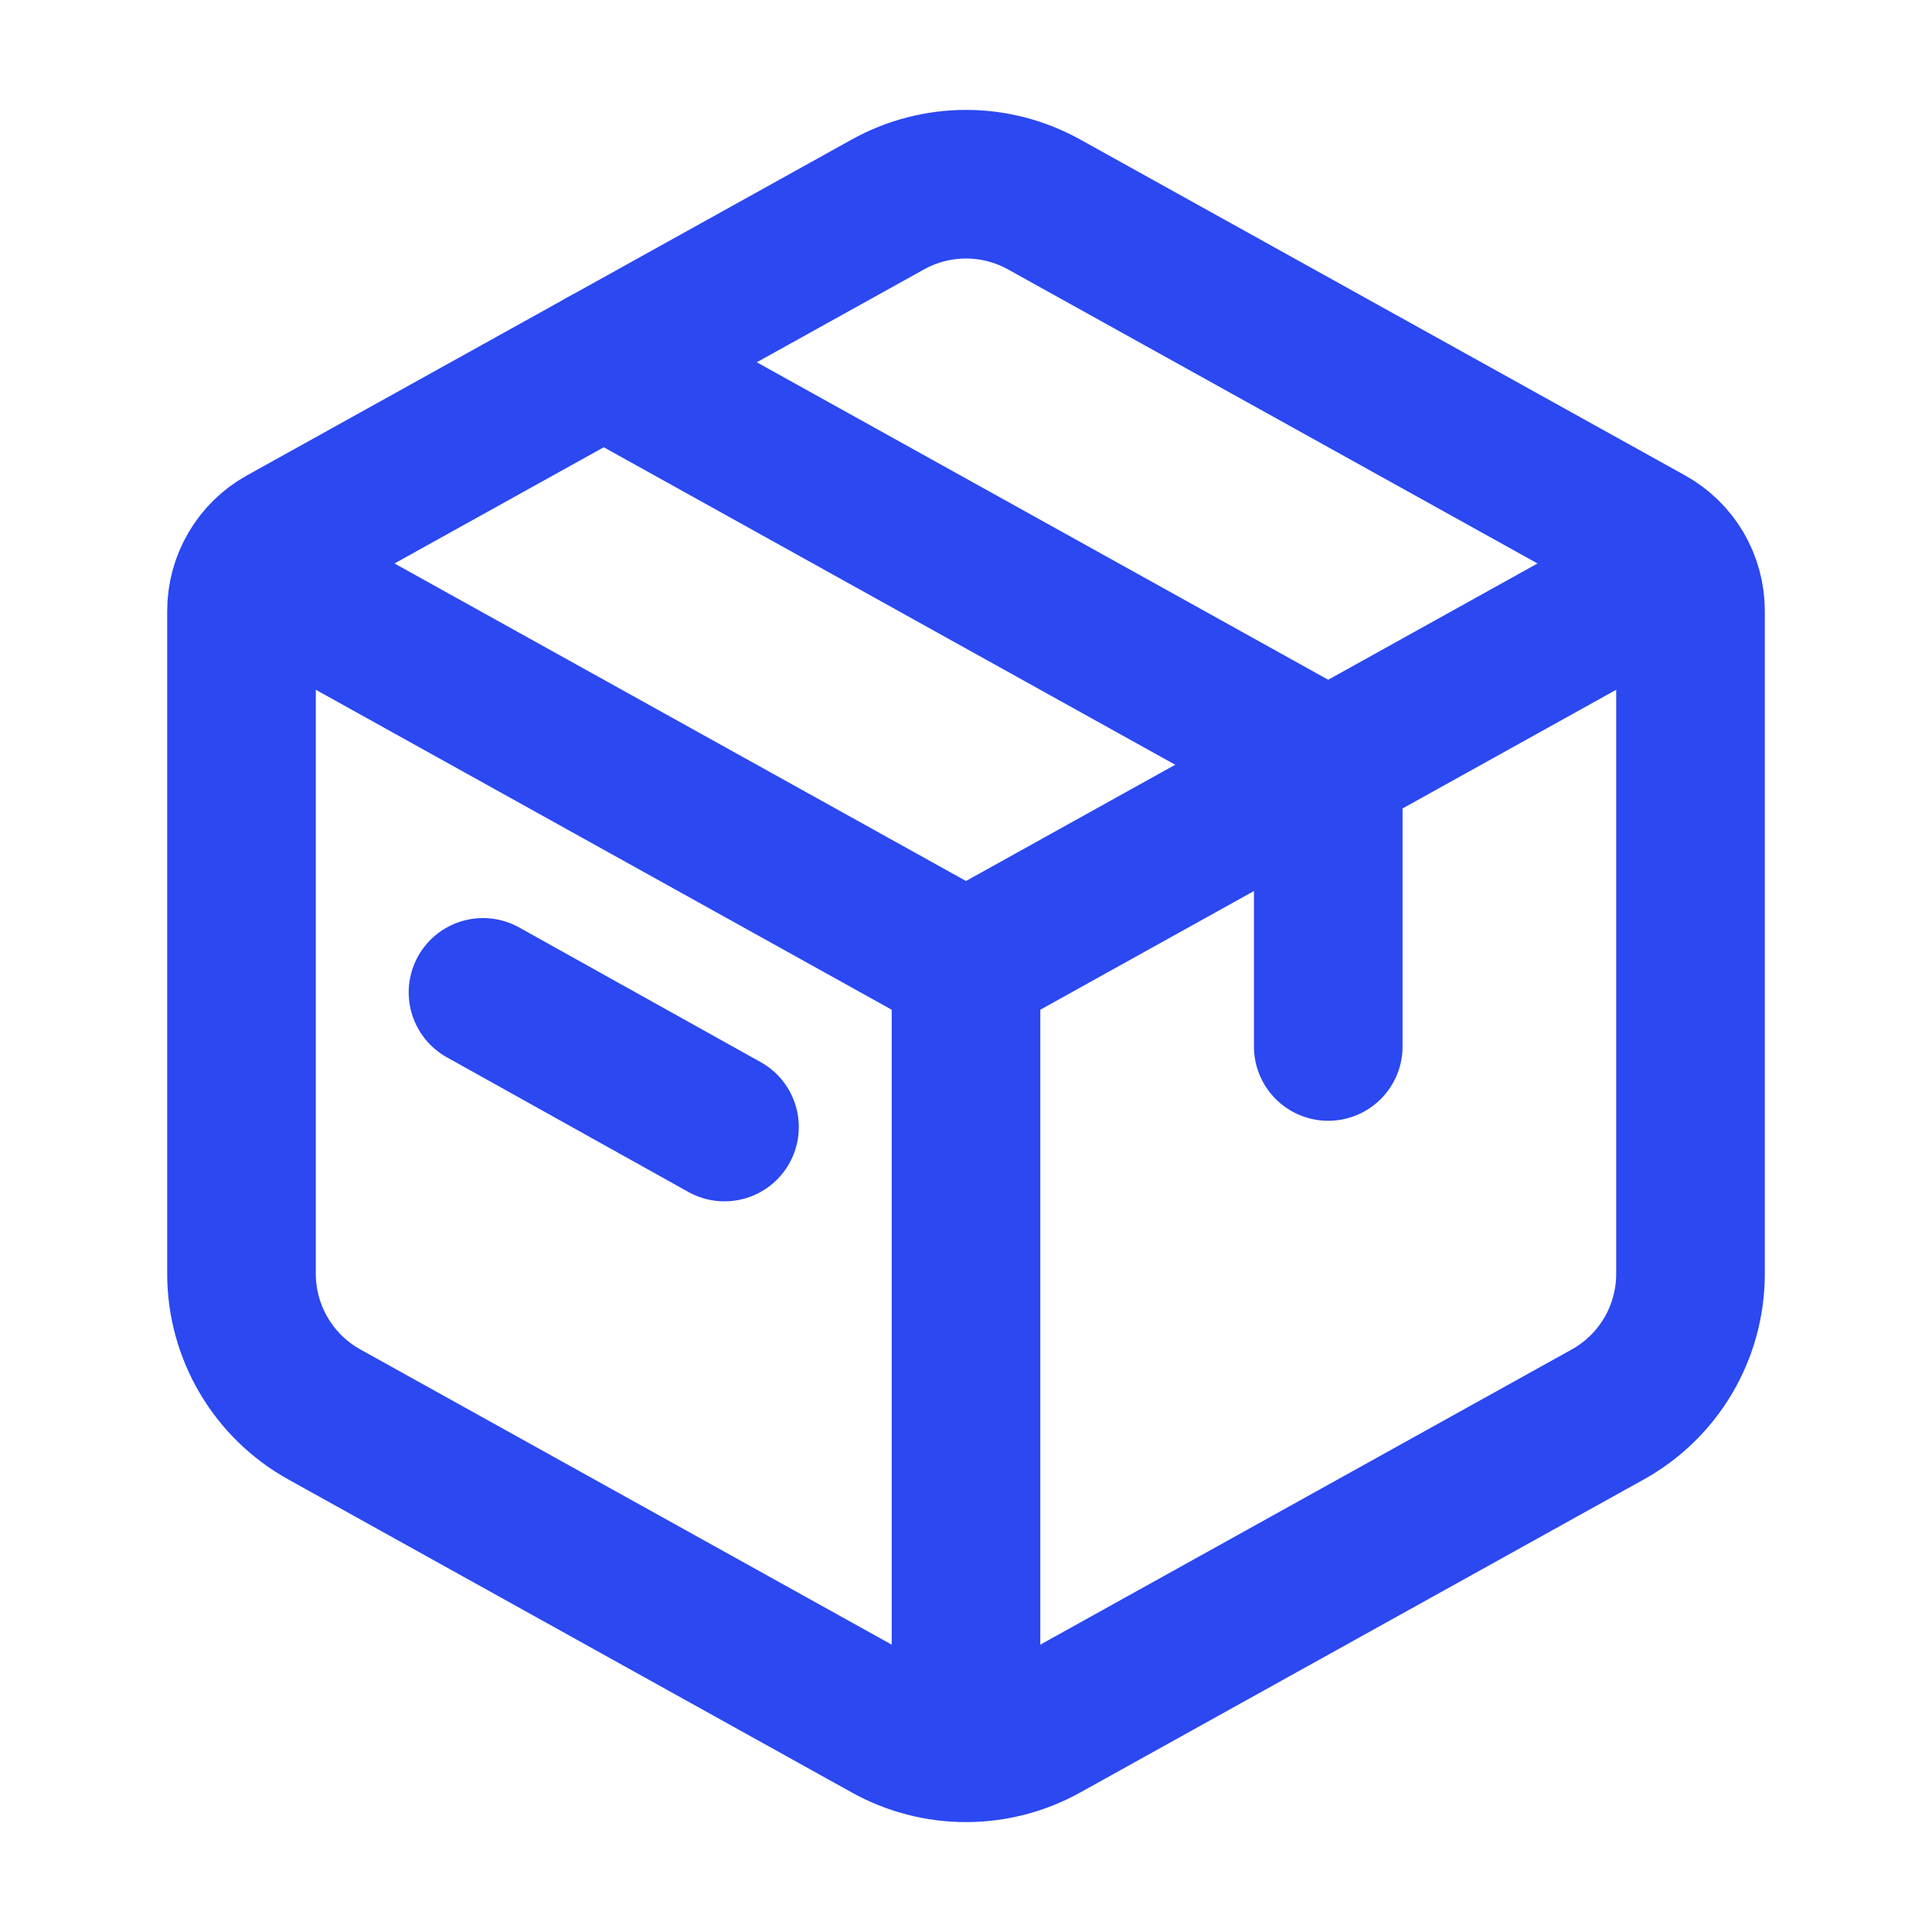
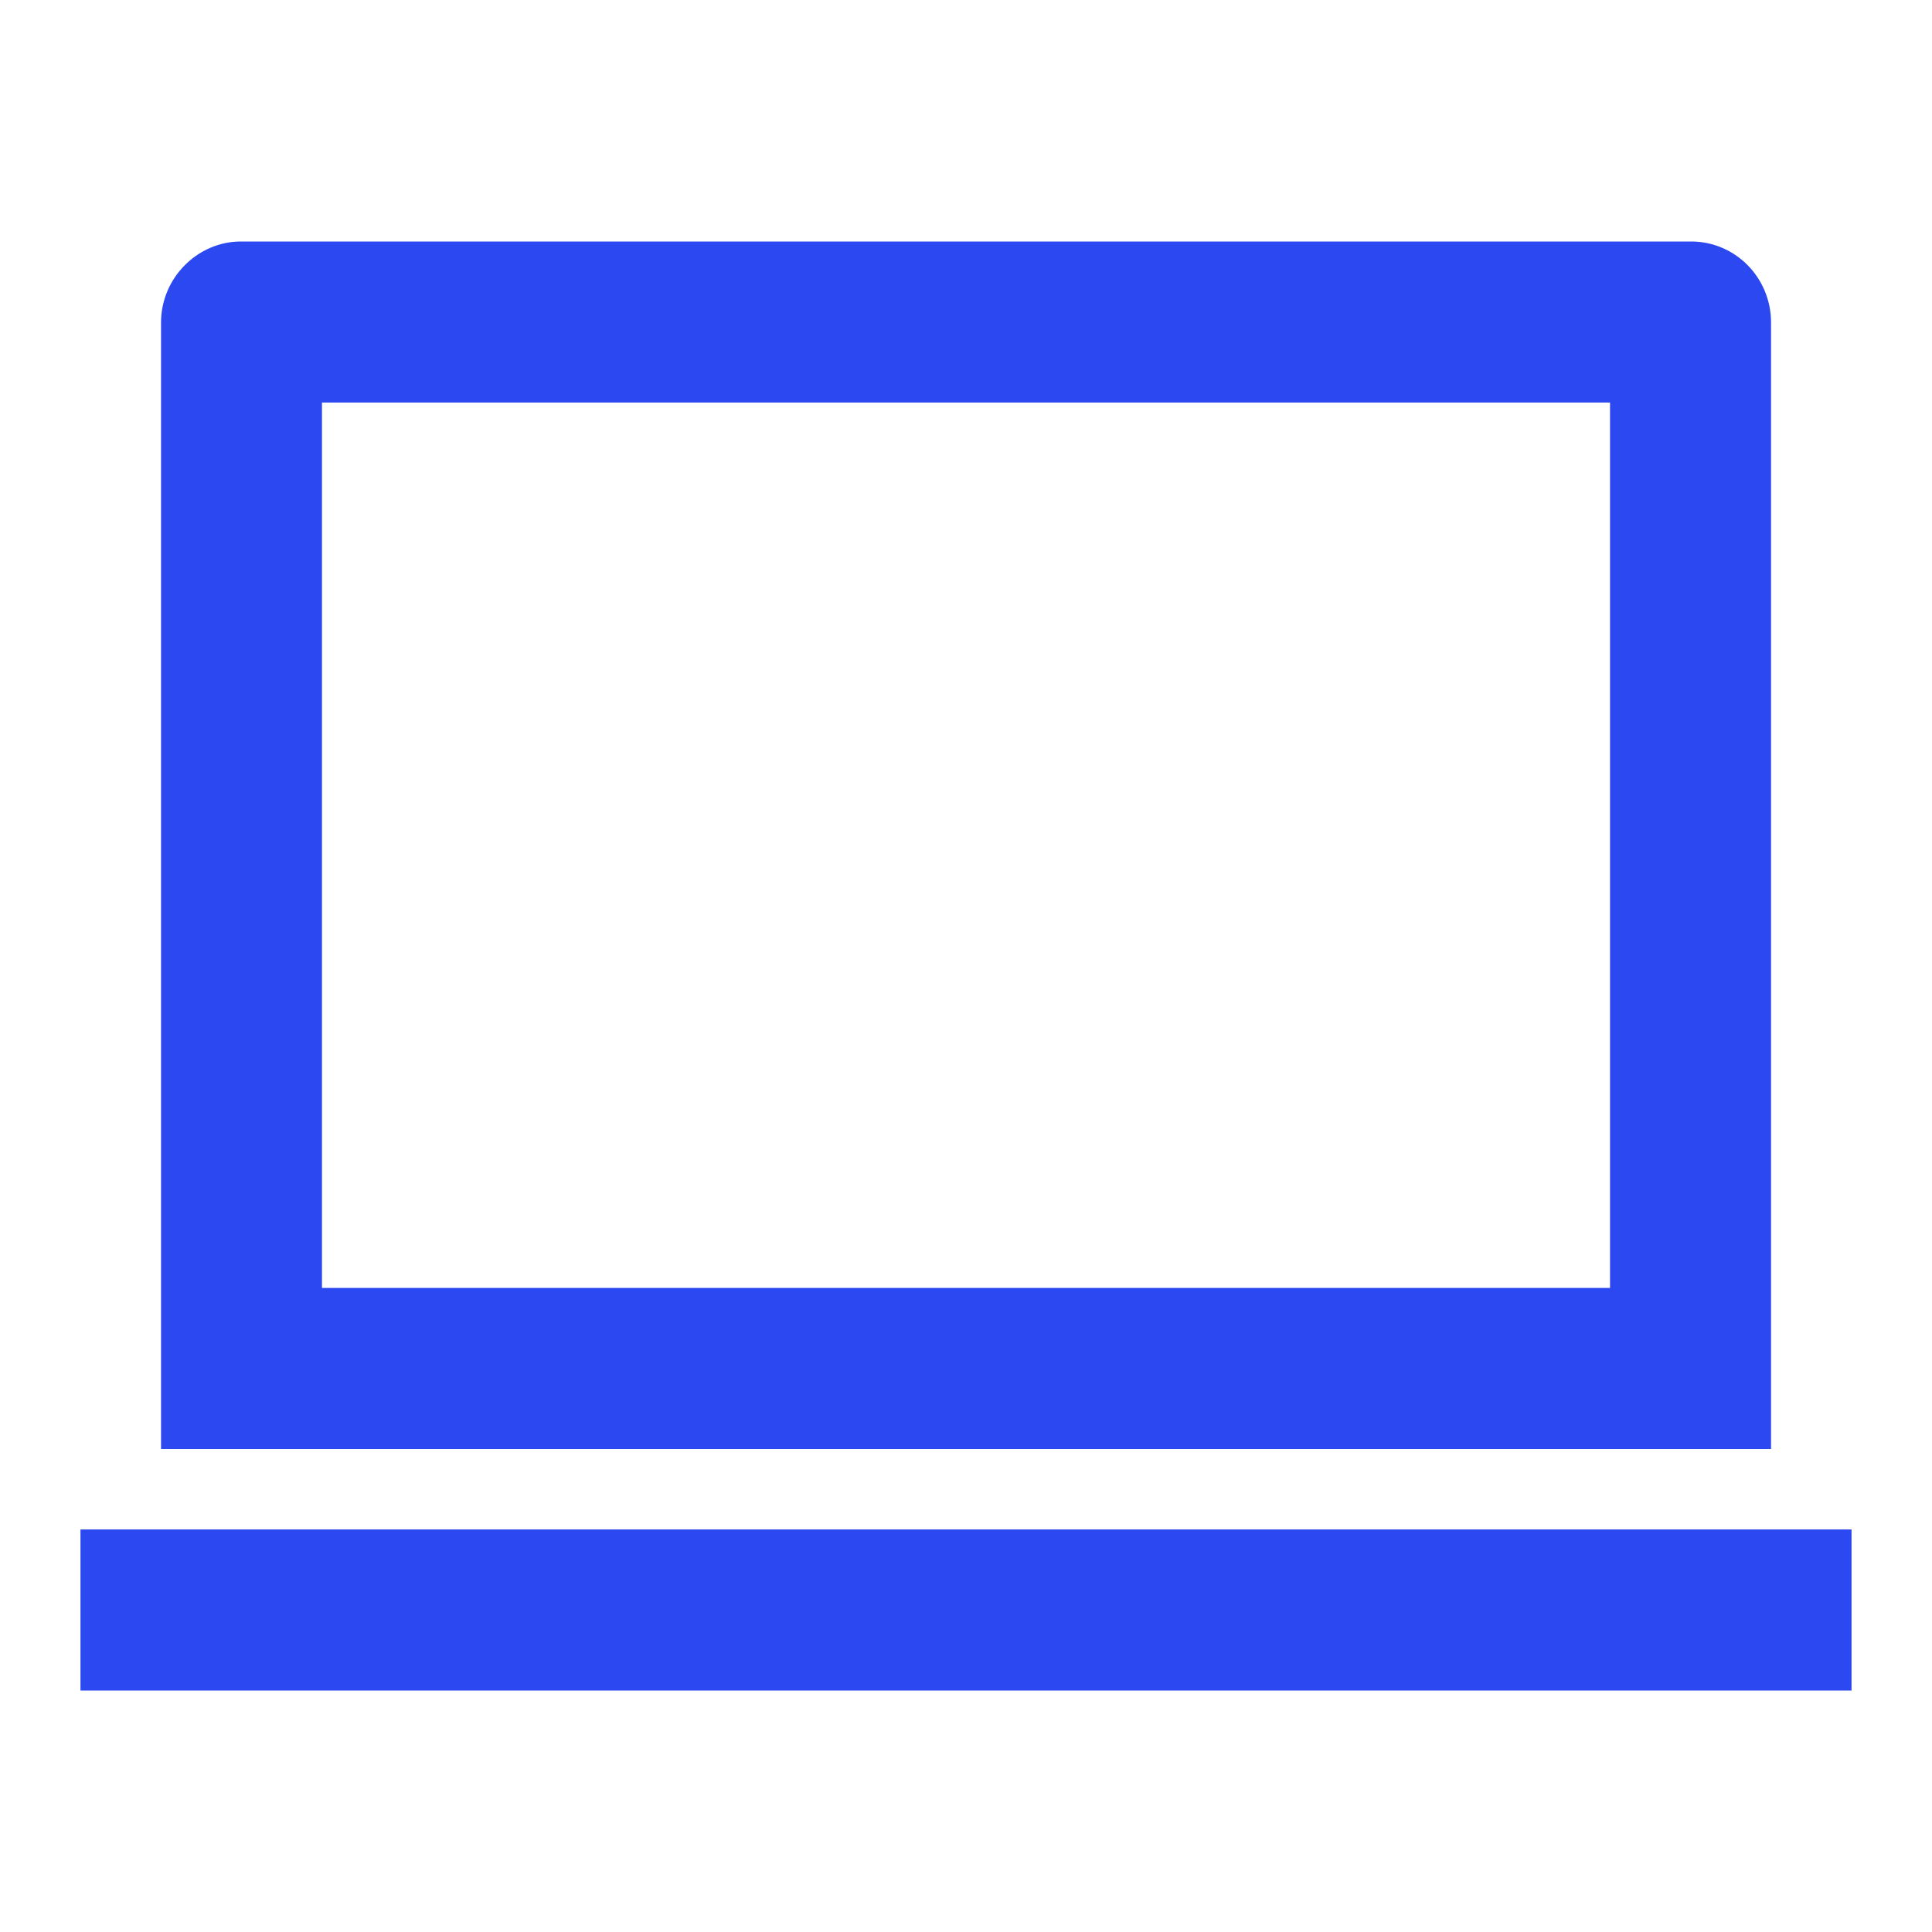
<svg xmlns="http://www.w3.org/2000/svg" width="26" height="26" viewBox="0 0 26 26" fill="none">
-   <path d="M11.948 2.752C12.27 2.573 12.632 2.479 13 2.479C13.368 2.479 13.73 2.573 14.052 2.752L22.193 7.273C22.362 7.367 22.503 7.505 22.601 7.671C22.698 7.838 22.75 8.027 22.75 8.22V17.142C22.75 17.528 22.647 17.908 22.451 18.241C22.255 18.574 21.973 18.849 21.635 19.036L14.052 23.248C13.73 23.427 13.368 23.521 13 23.521C12.632 23.521 12.27 23.427 11.948 23.248L4.365 19.035C4.027 18.848 3.746 18.573 3.55 18.241C3.354 17.908 3.25 17.529 3.25 17.143V8.22C3.25 8.027 3.302 7.838 3.4 7.671C3.497 7.505 3.638 7.367 3.807 7.273L11.948 2.752Z" stroke="#2B48F1" stroke-width="2" stroke-linecap="round" stroke-linejoin="round" />
-   <path d="M8.125 4.875L17.875 10.292V14.083M6.5 13.355L9.75 15.167" stroke="#2B48F1" stroke-width="2" stroke-linecap="round" stroke-linejoin="round" />
-   <path d="M3.25 7.583L13 13M13 13L22.75 7.583M13 13V23.292" stroke="#2B48F1" stroke-width="2" stroke-linejoin="round" />
+   <path d="M4.333 5.417V17.333H21.667V5.417H4.333ZM2.167 4.341C2.167 3.739 2.66 3.25 3.241 3.25H22.759C23.352 3.25 23.834 3.736 23.834 4.341V19.5H2.167V4.341ZM1.083 20.583H24.917V22.75H1.083V20.583Z" fill="#2B48F1" />
</svg>
